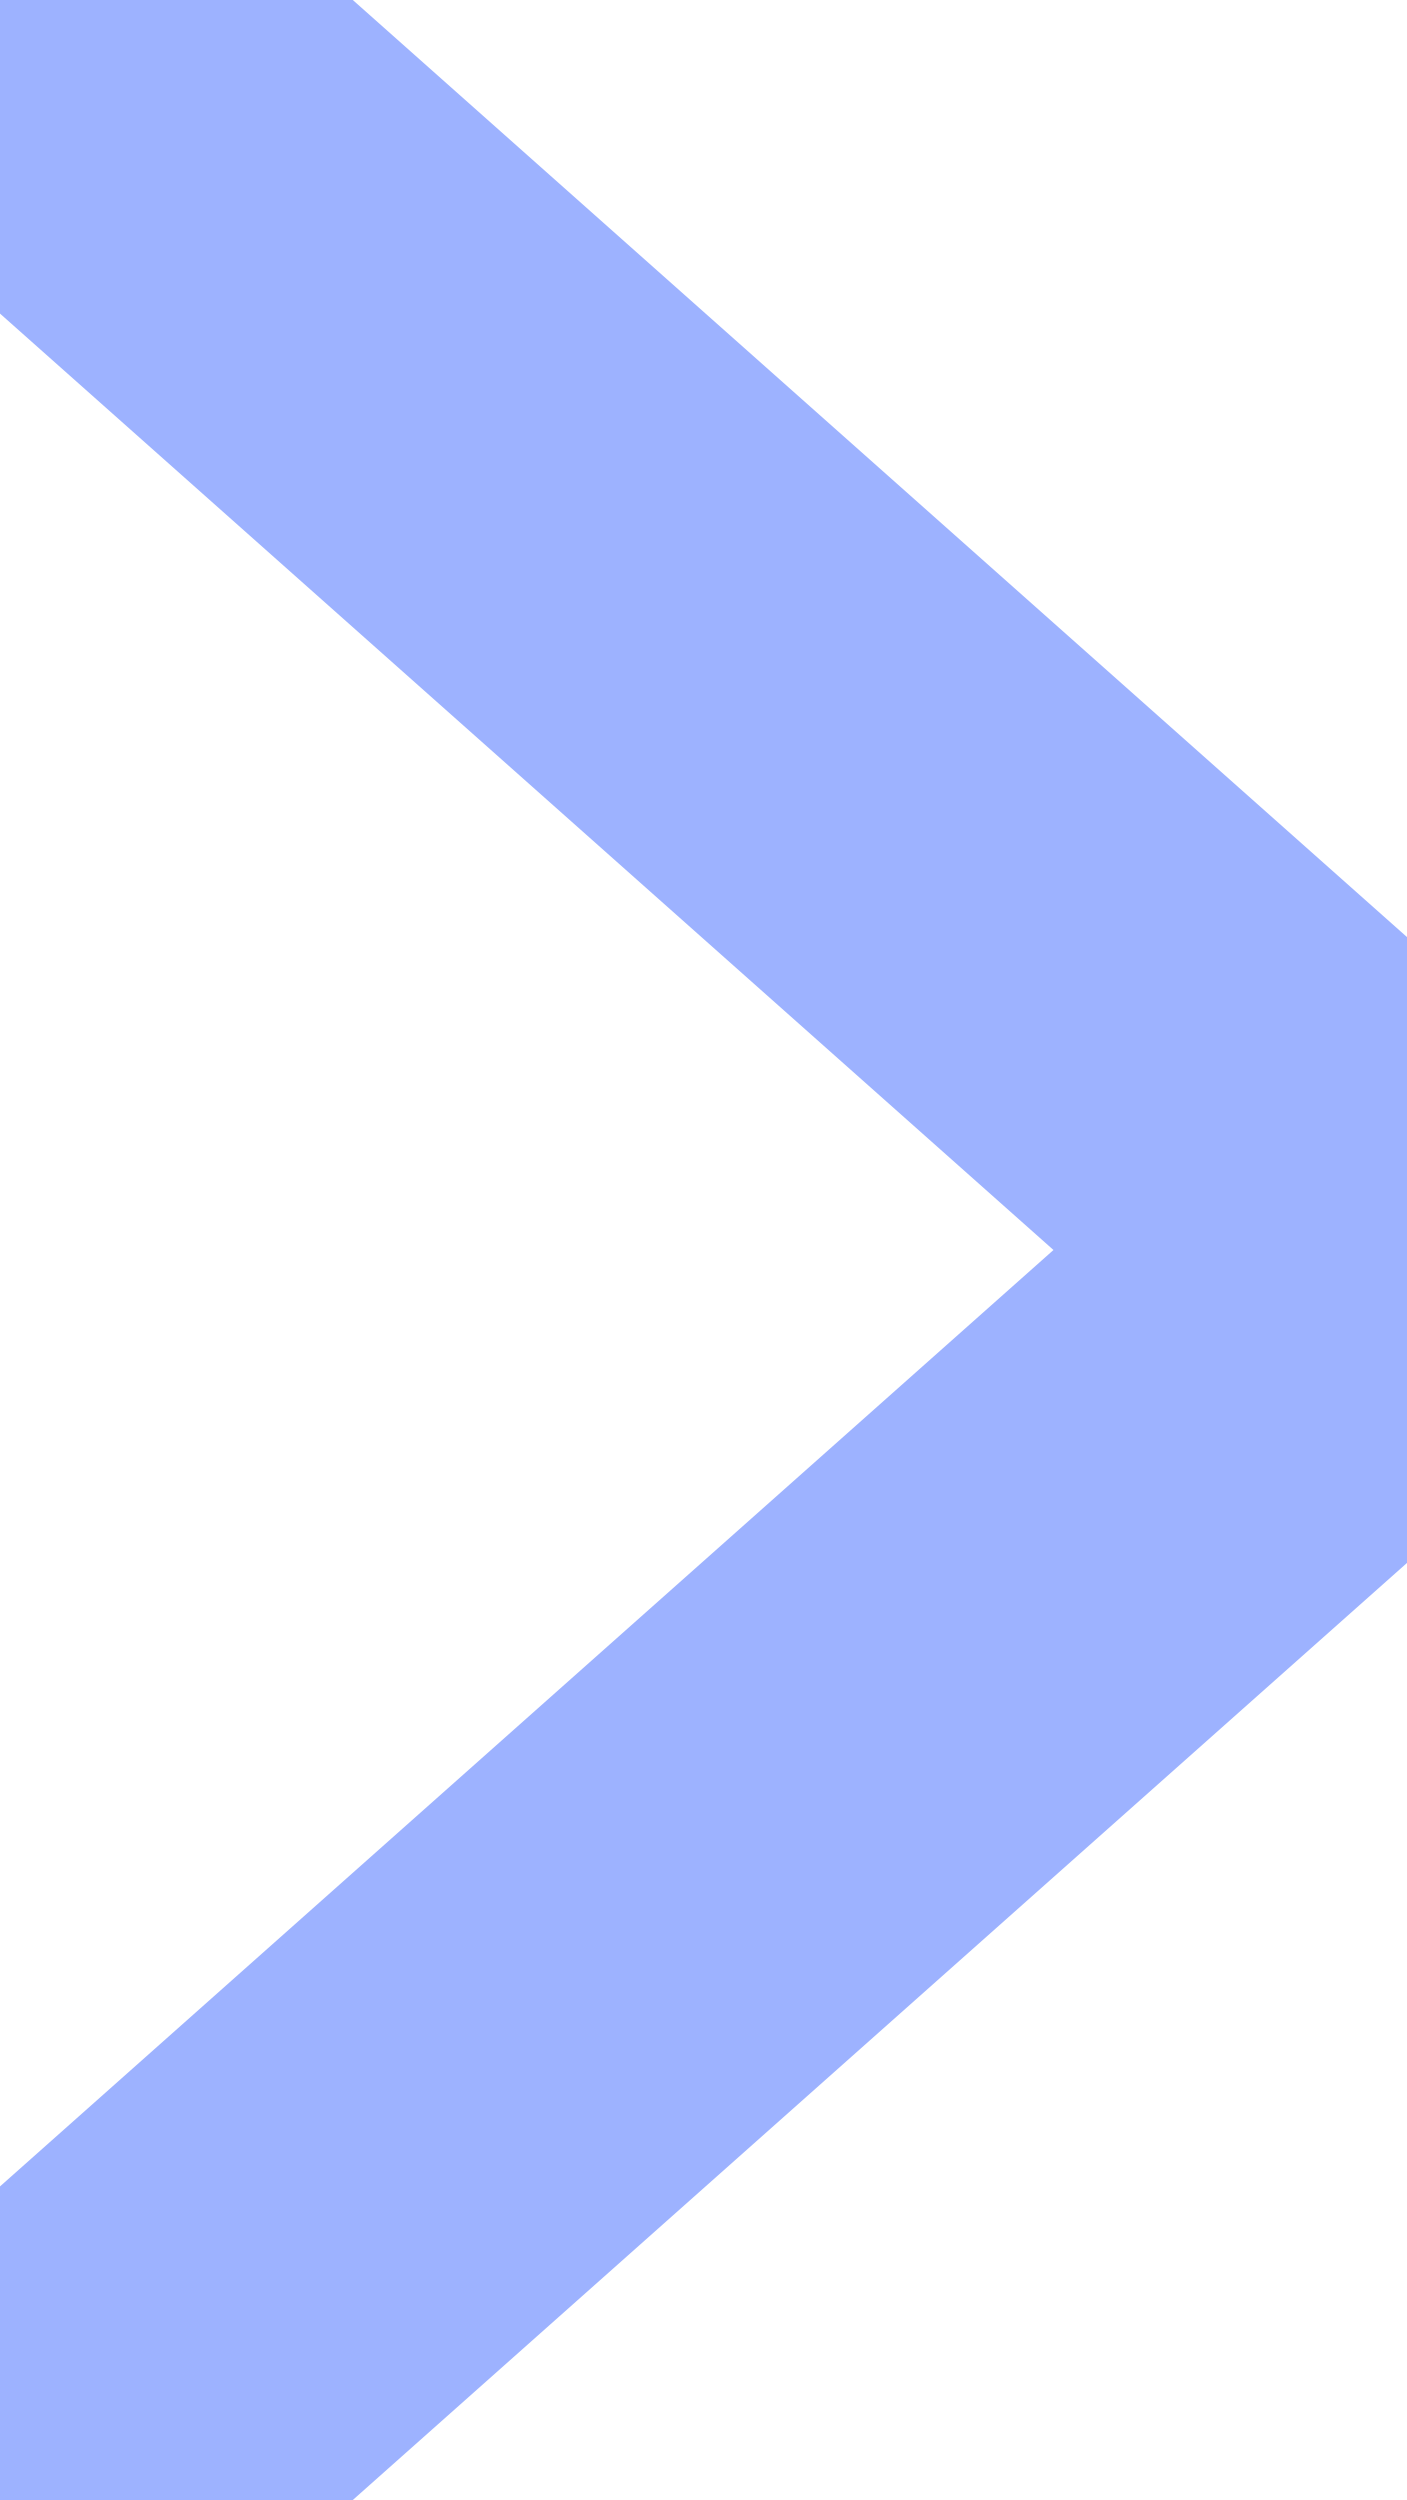
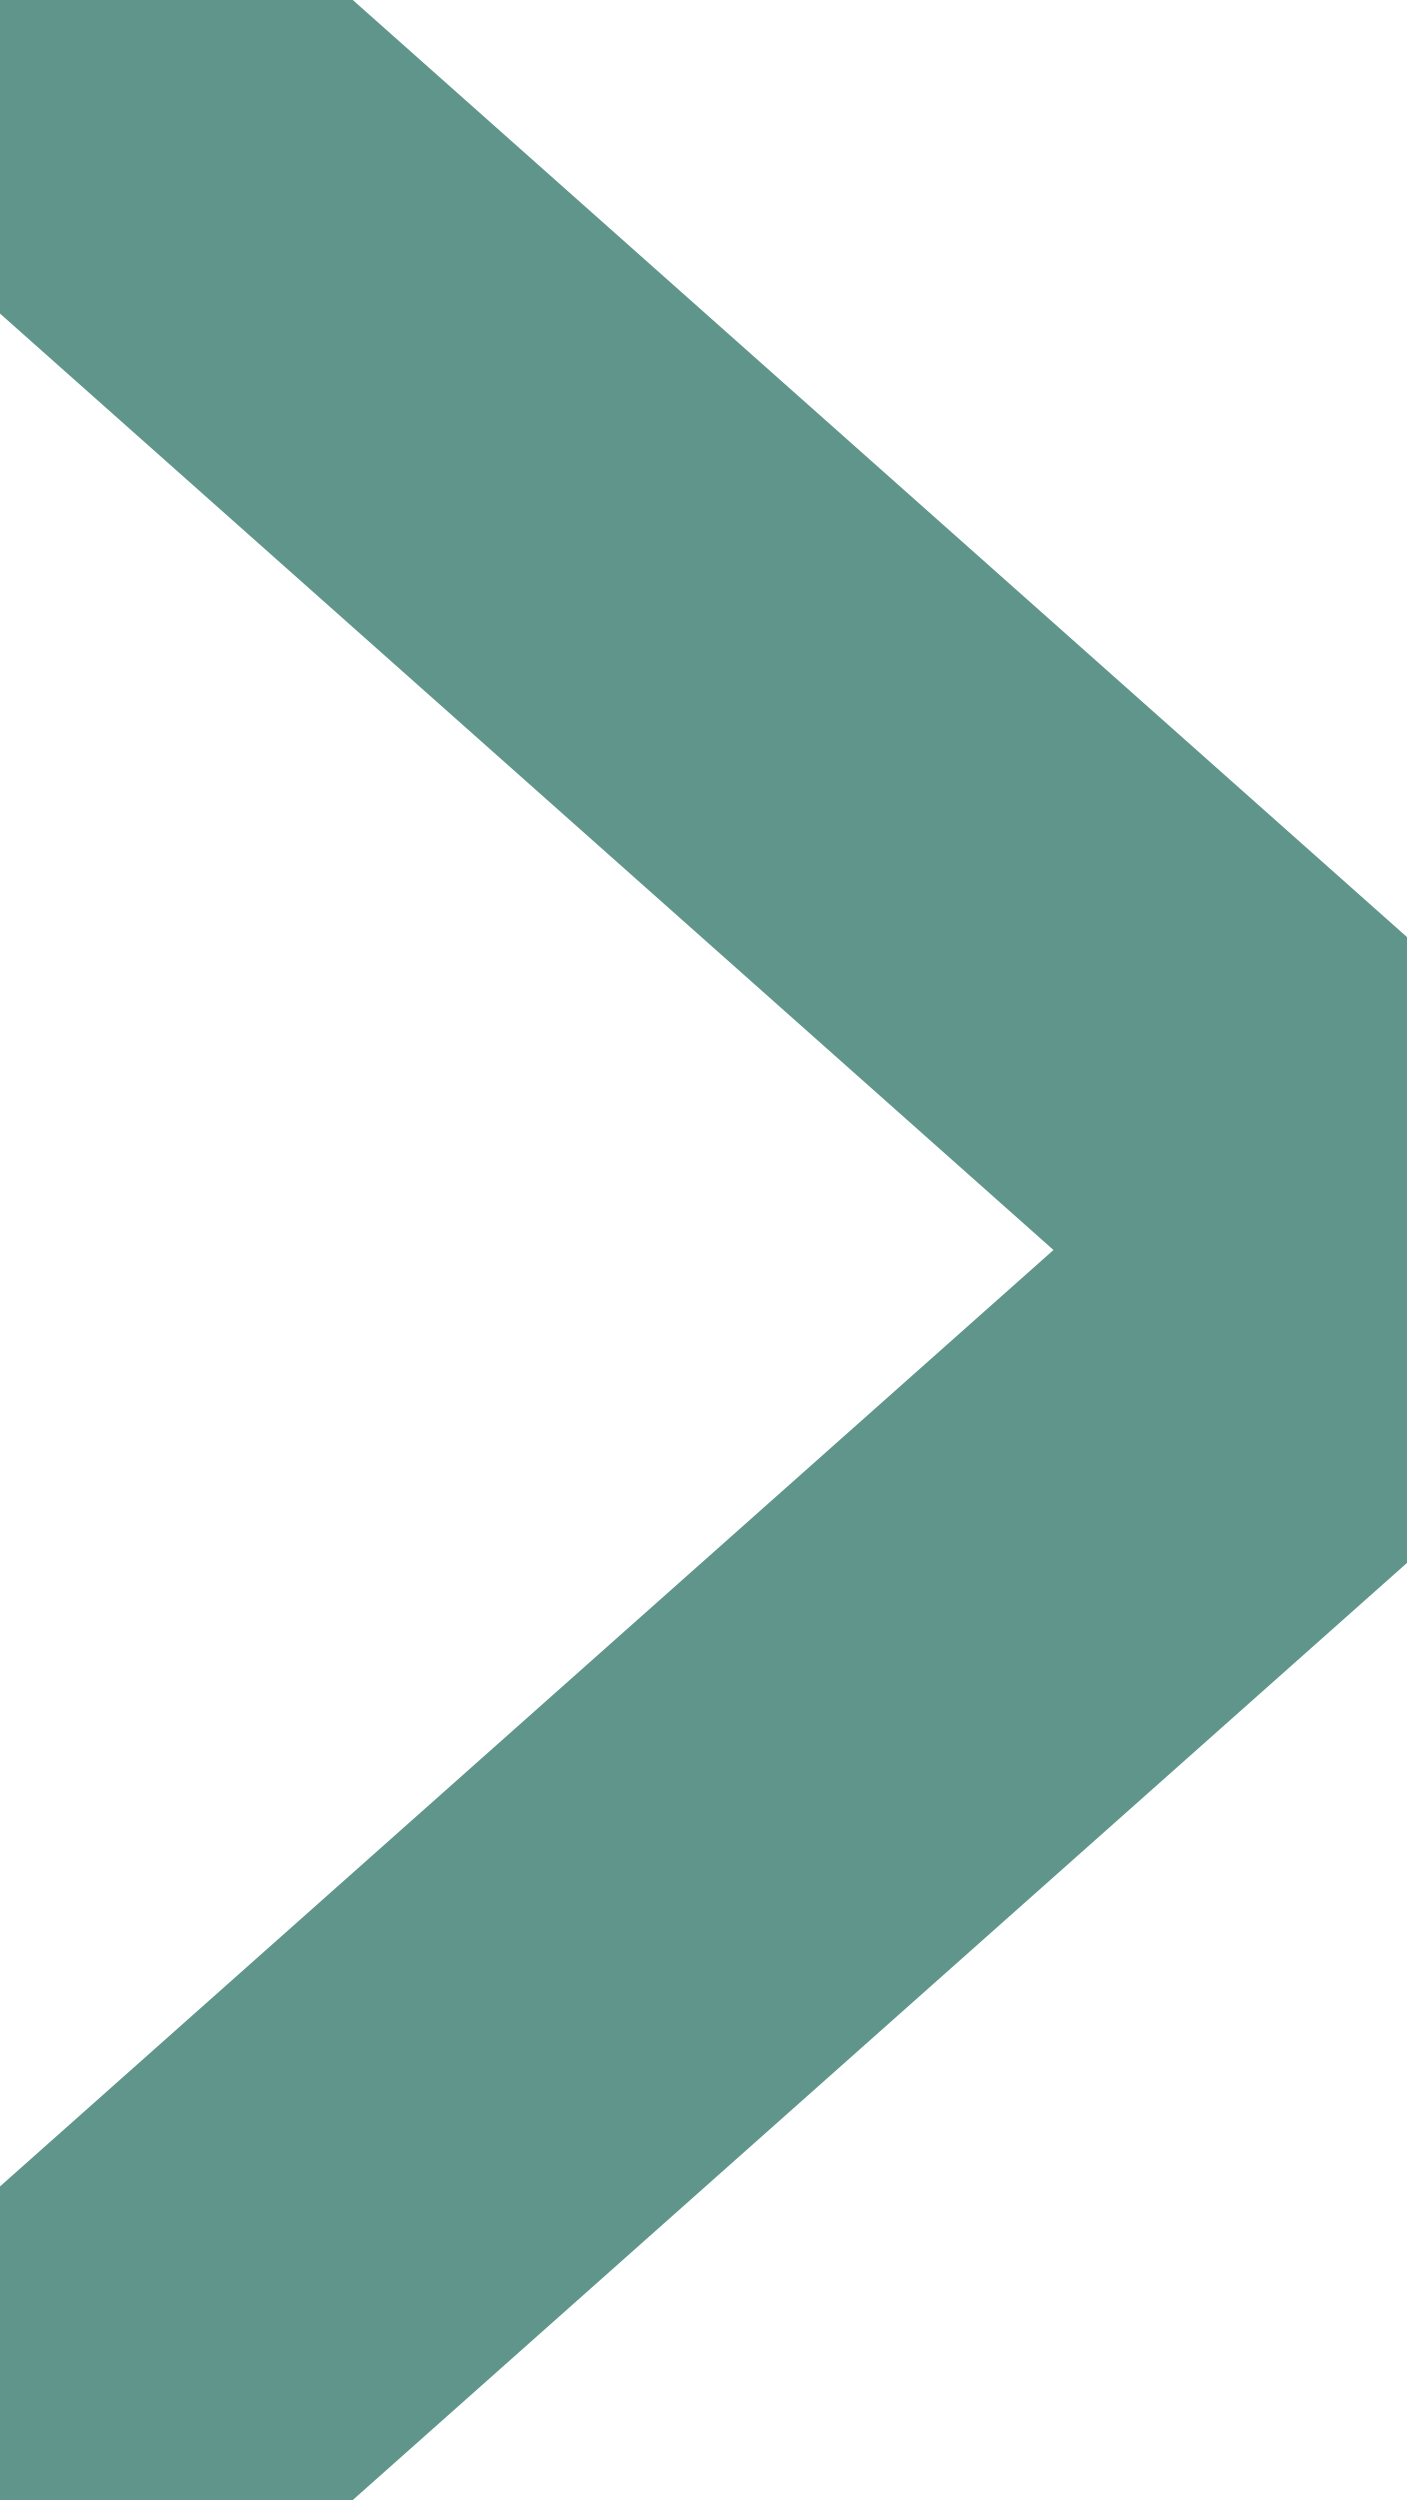
- <svg xmlns="http://www.w3.org/2000/svg" viewBox="0 0 18 32" aria-label="cpgagent favicon">
-   <path d="M0 0 L18 16 L0 32" fill="none" stroke="#9DB2FF" stroke-width="6" stroke-linecap="butt" stroke-linejoin="bevel" />
+ <svg xmlns="http://www.w3.org/2000/svg" id="Layer_1" version="1.1" viewBox="0 0 18 32">
+   <defs>
+     <style>
+       .st0 {
+         fill: none;
+         stroke: #5f958b;
+         stroke-linejoin: bevel;
+         stroke-width: 6px;
+       }
+     </style>
+   </defs>
+   <path class="st0" d="M0,0l18,16L0,32" />
</svg>
